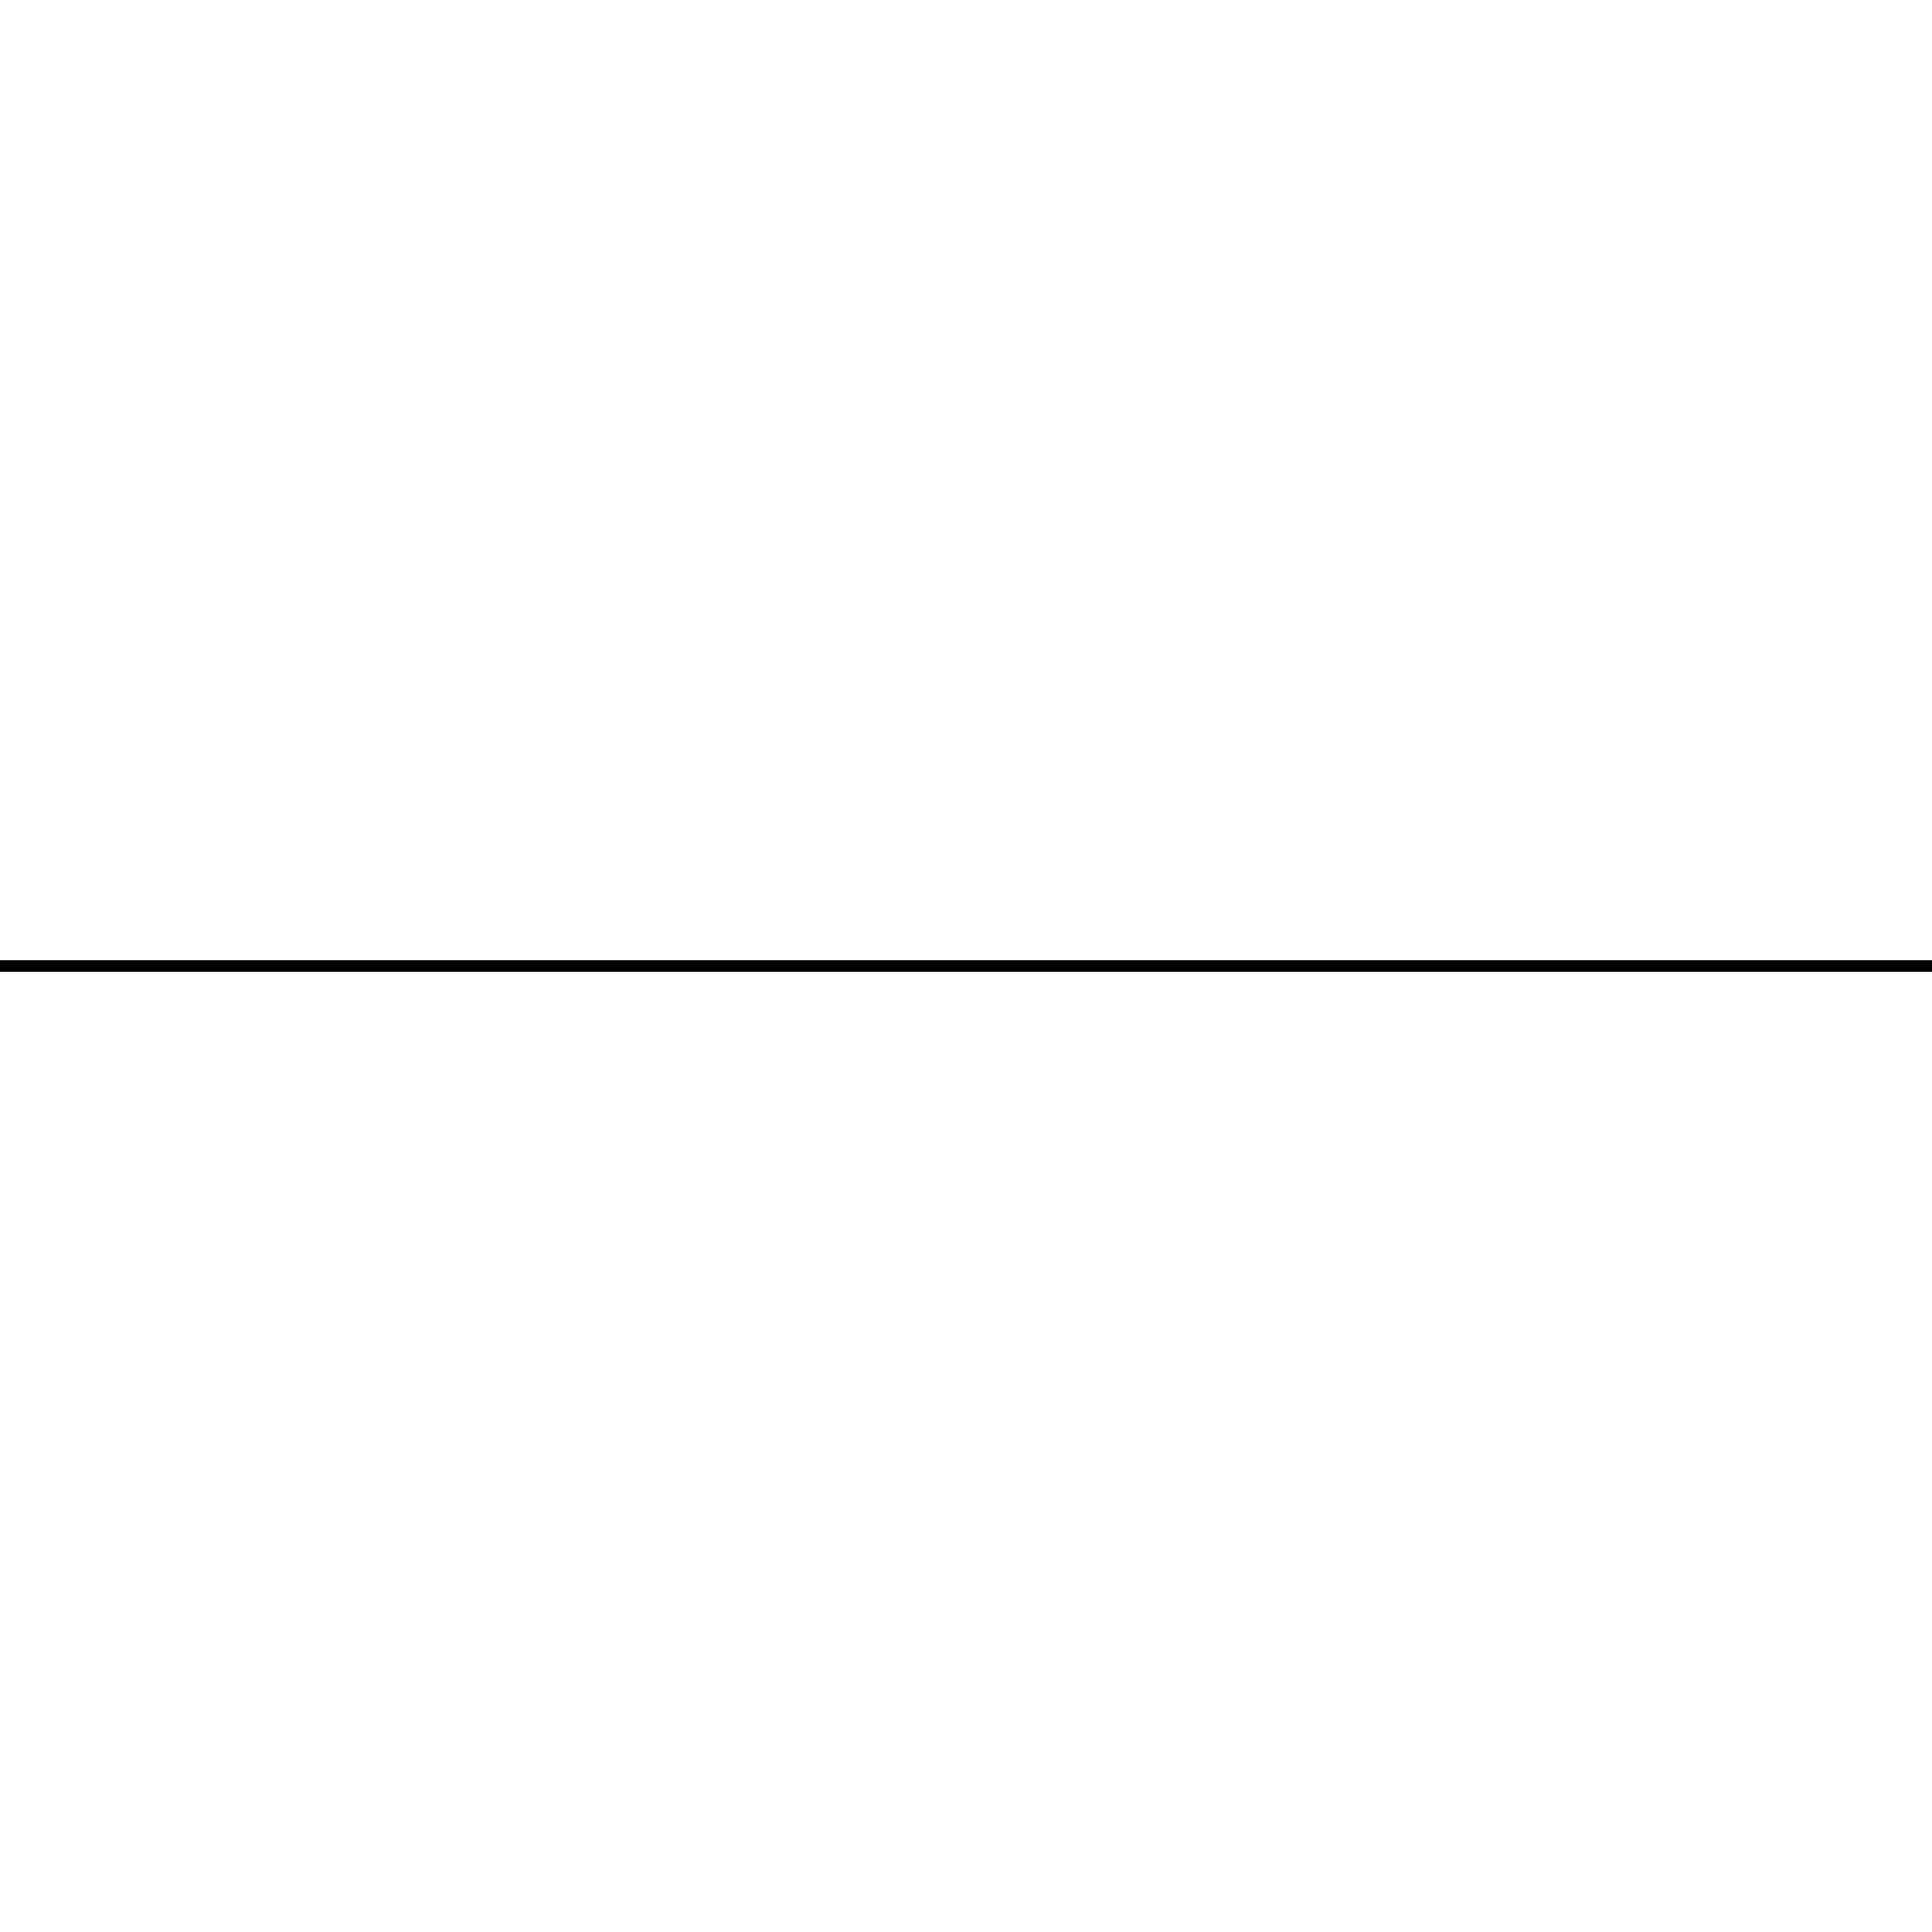
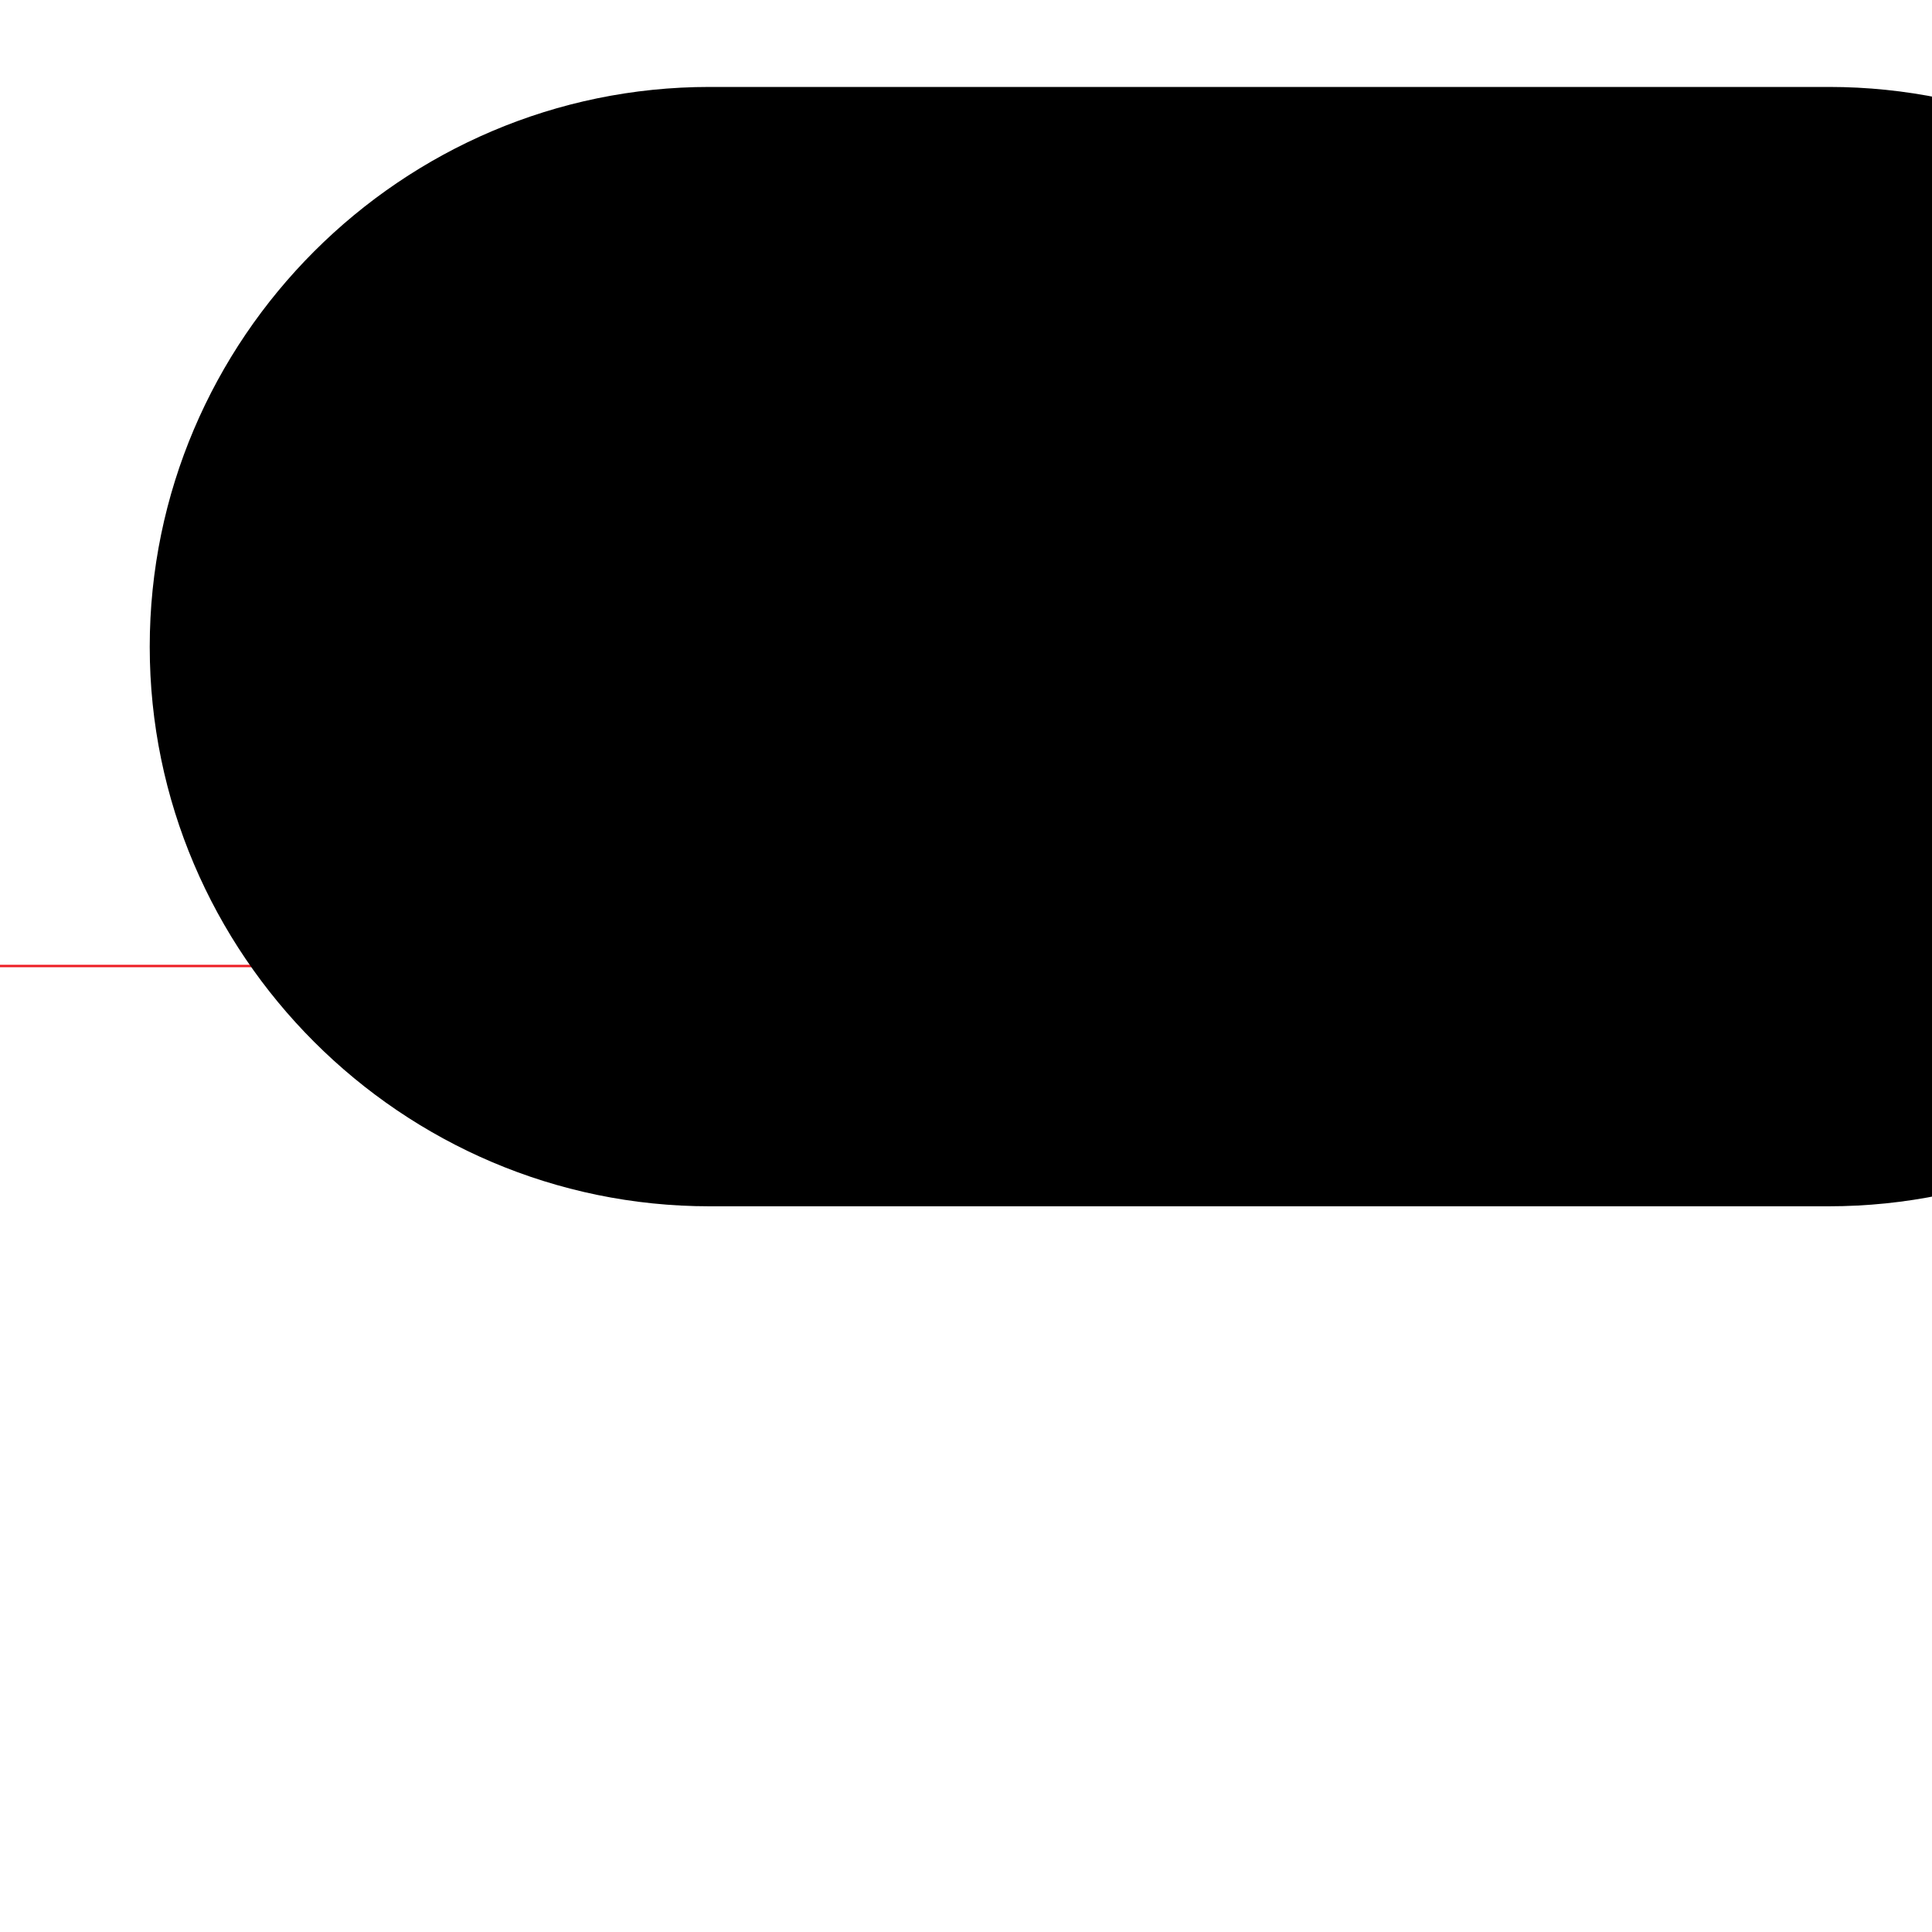
<svg xmlns="http://www.w3.org/2000/svg" version="1.1" id="Layer_1" x="0px" y="0px" viewBox="0 0 800 800" enable-background="new 0 0 800 800" xml:space="preserve">
  <line fill="#BE2026" stroke="#ED1E24" stroke-miterlimit="10" x1="0" y1="400" x2="800" y2="400" />
  <g>
    <g>
-       <path d="M0,402.5c133,0,266,0,399,0s266,0,399,0c0.7,0,1.3,0,2,0c3.2,0,3.2-5,0-5c-133,0-266,0-399,0s-266,0-399,0    c-0.7,0-1.3,0-2,0C-3.2,397.5-3.2,402.5,0,402.5L0,402.5z" />
+       <path d="M757.2,499.5H293.8                  C166.3,499.5,62,395.2,62,267.8l0,0C62,140.3,166.3,36,293.8,36h463.5C884.7,36,989,140.3,989,267.8l0,0                  C989,395.2,884.7,499.5,757.2,499.5z" />
    </g>
  </g>
</svg>
